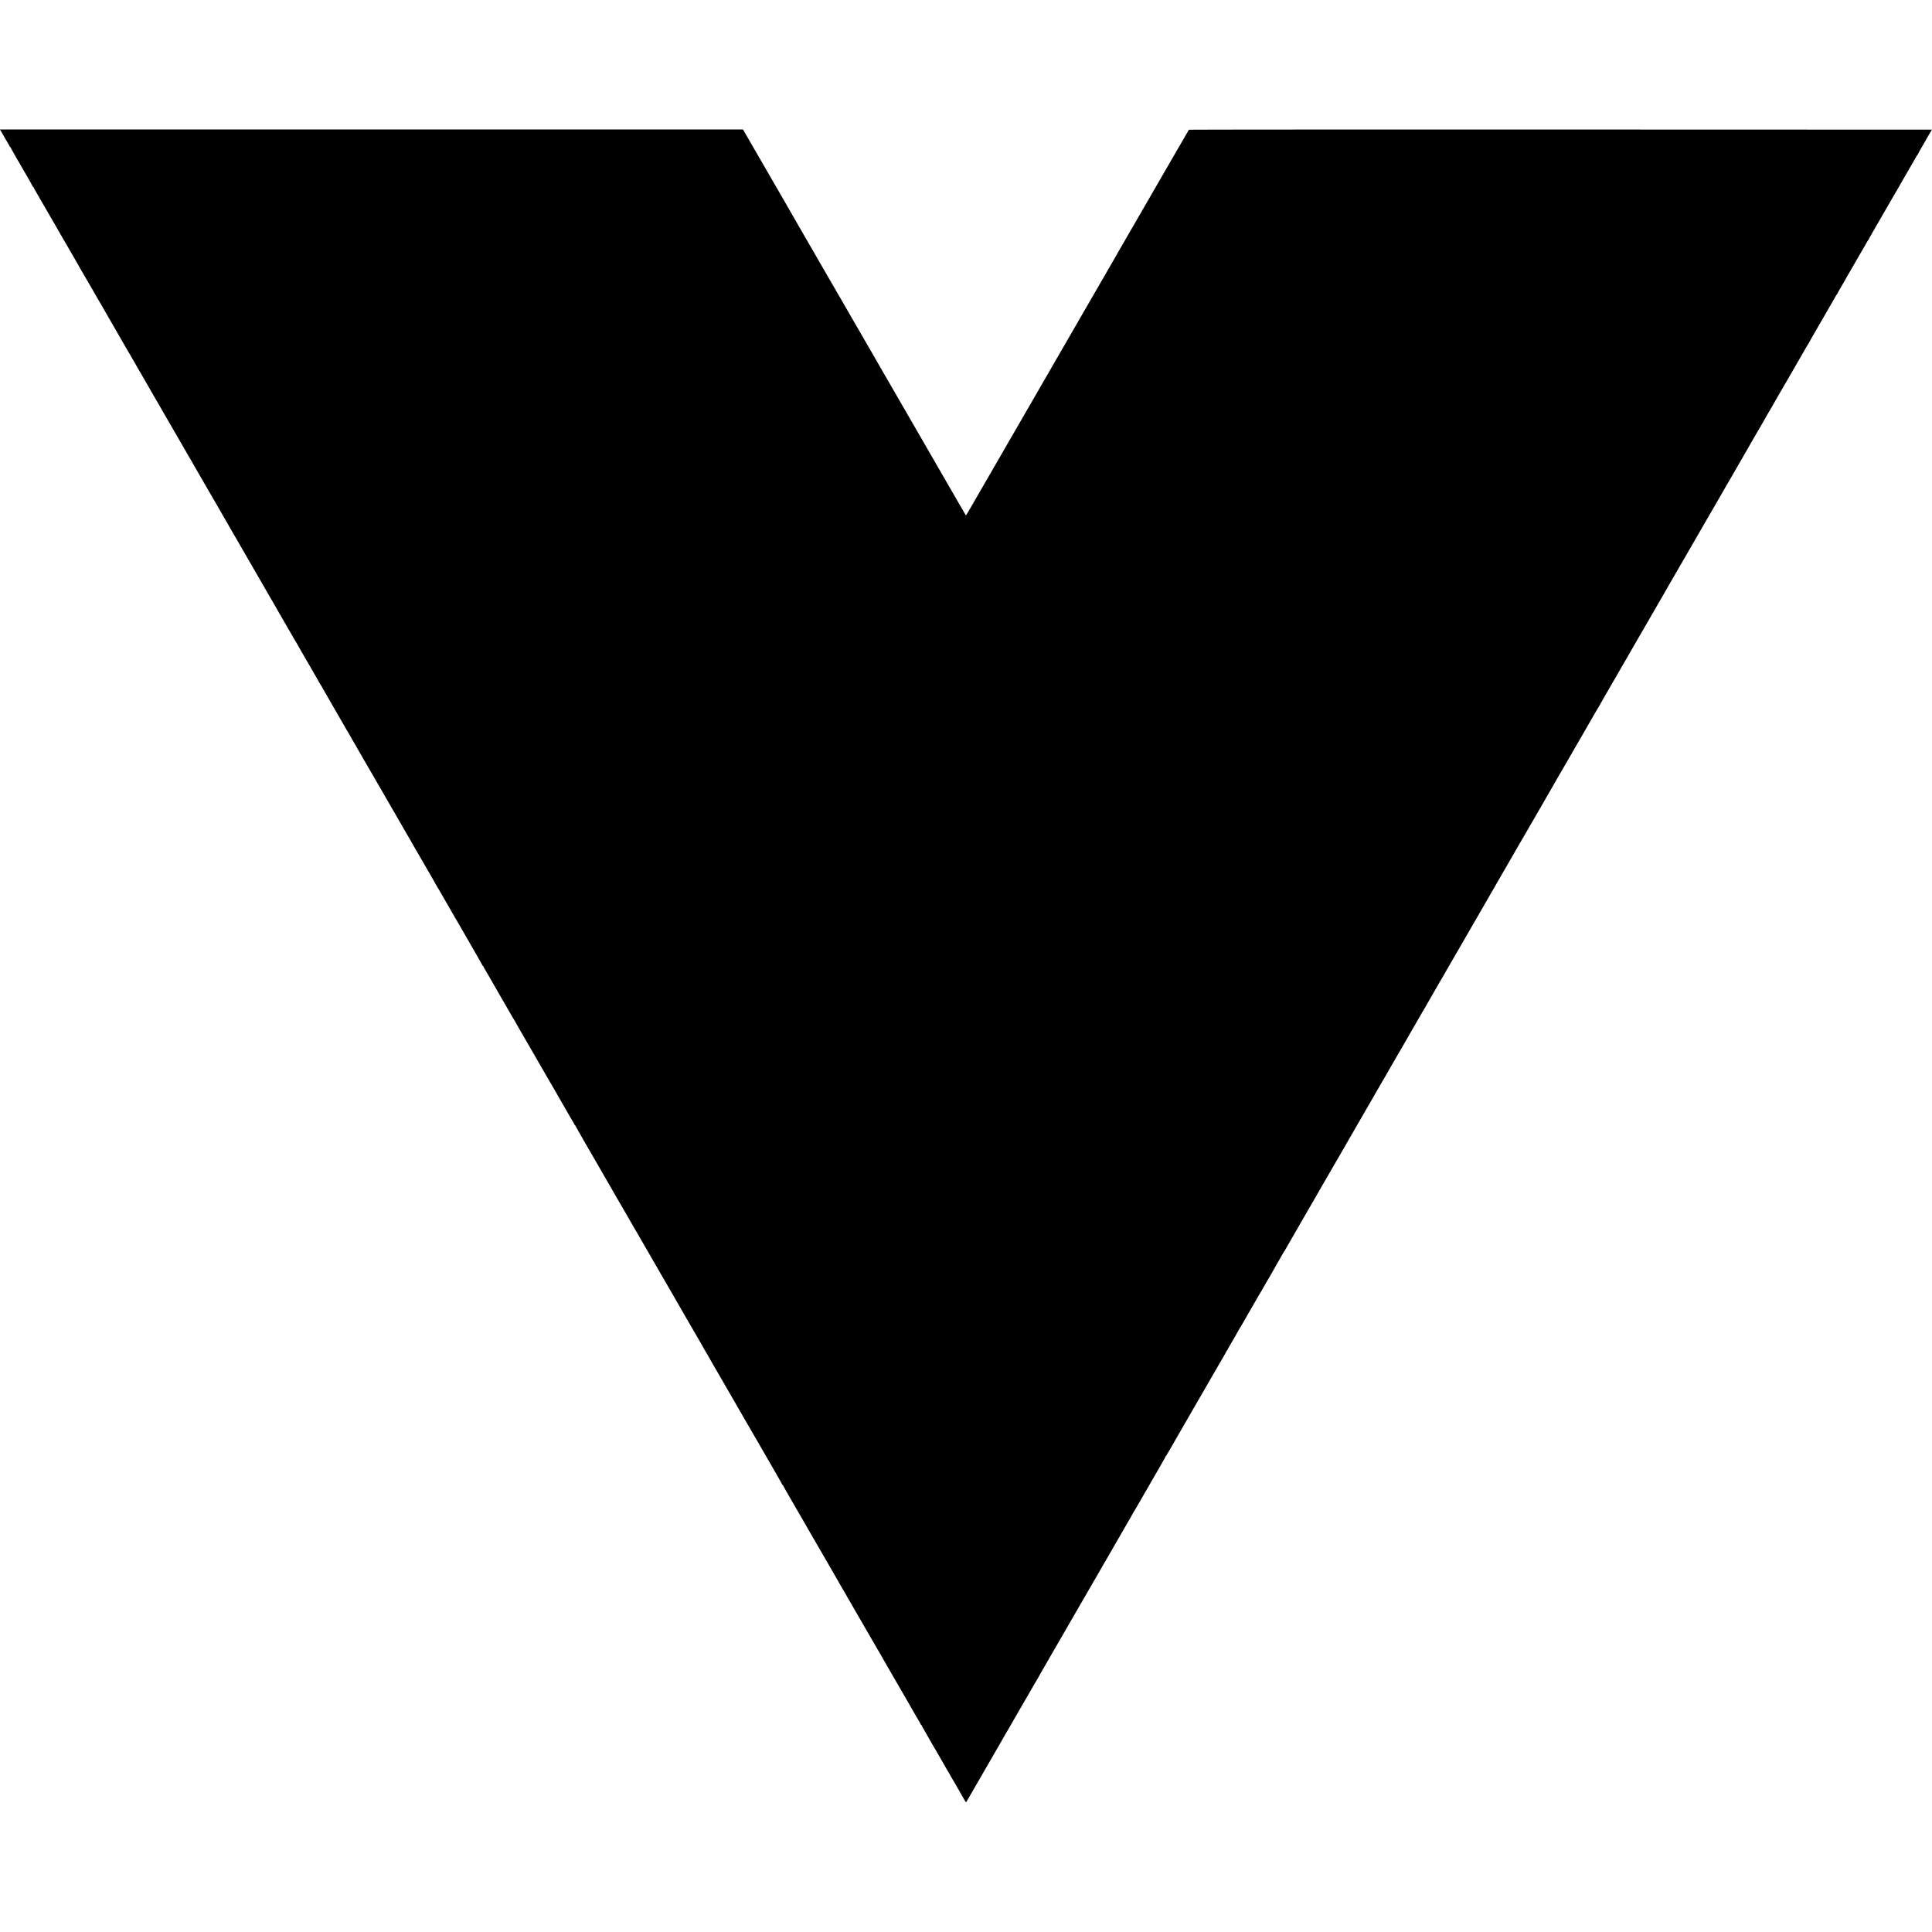
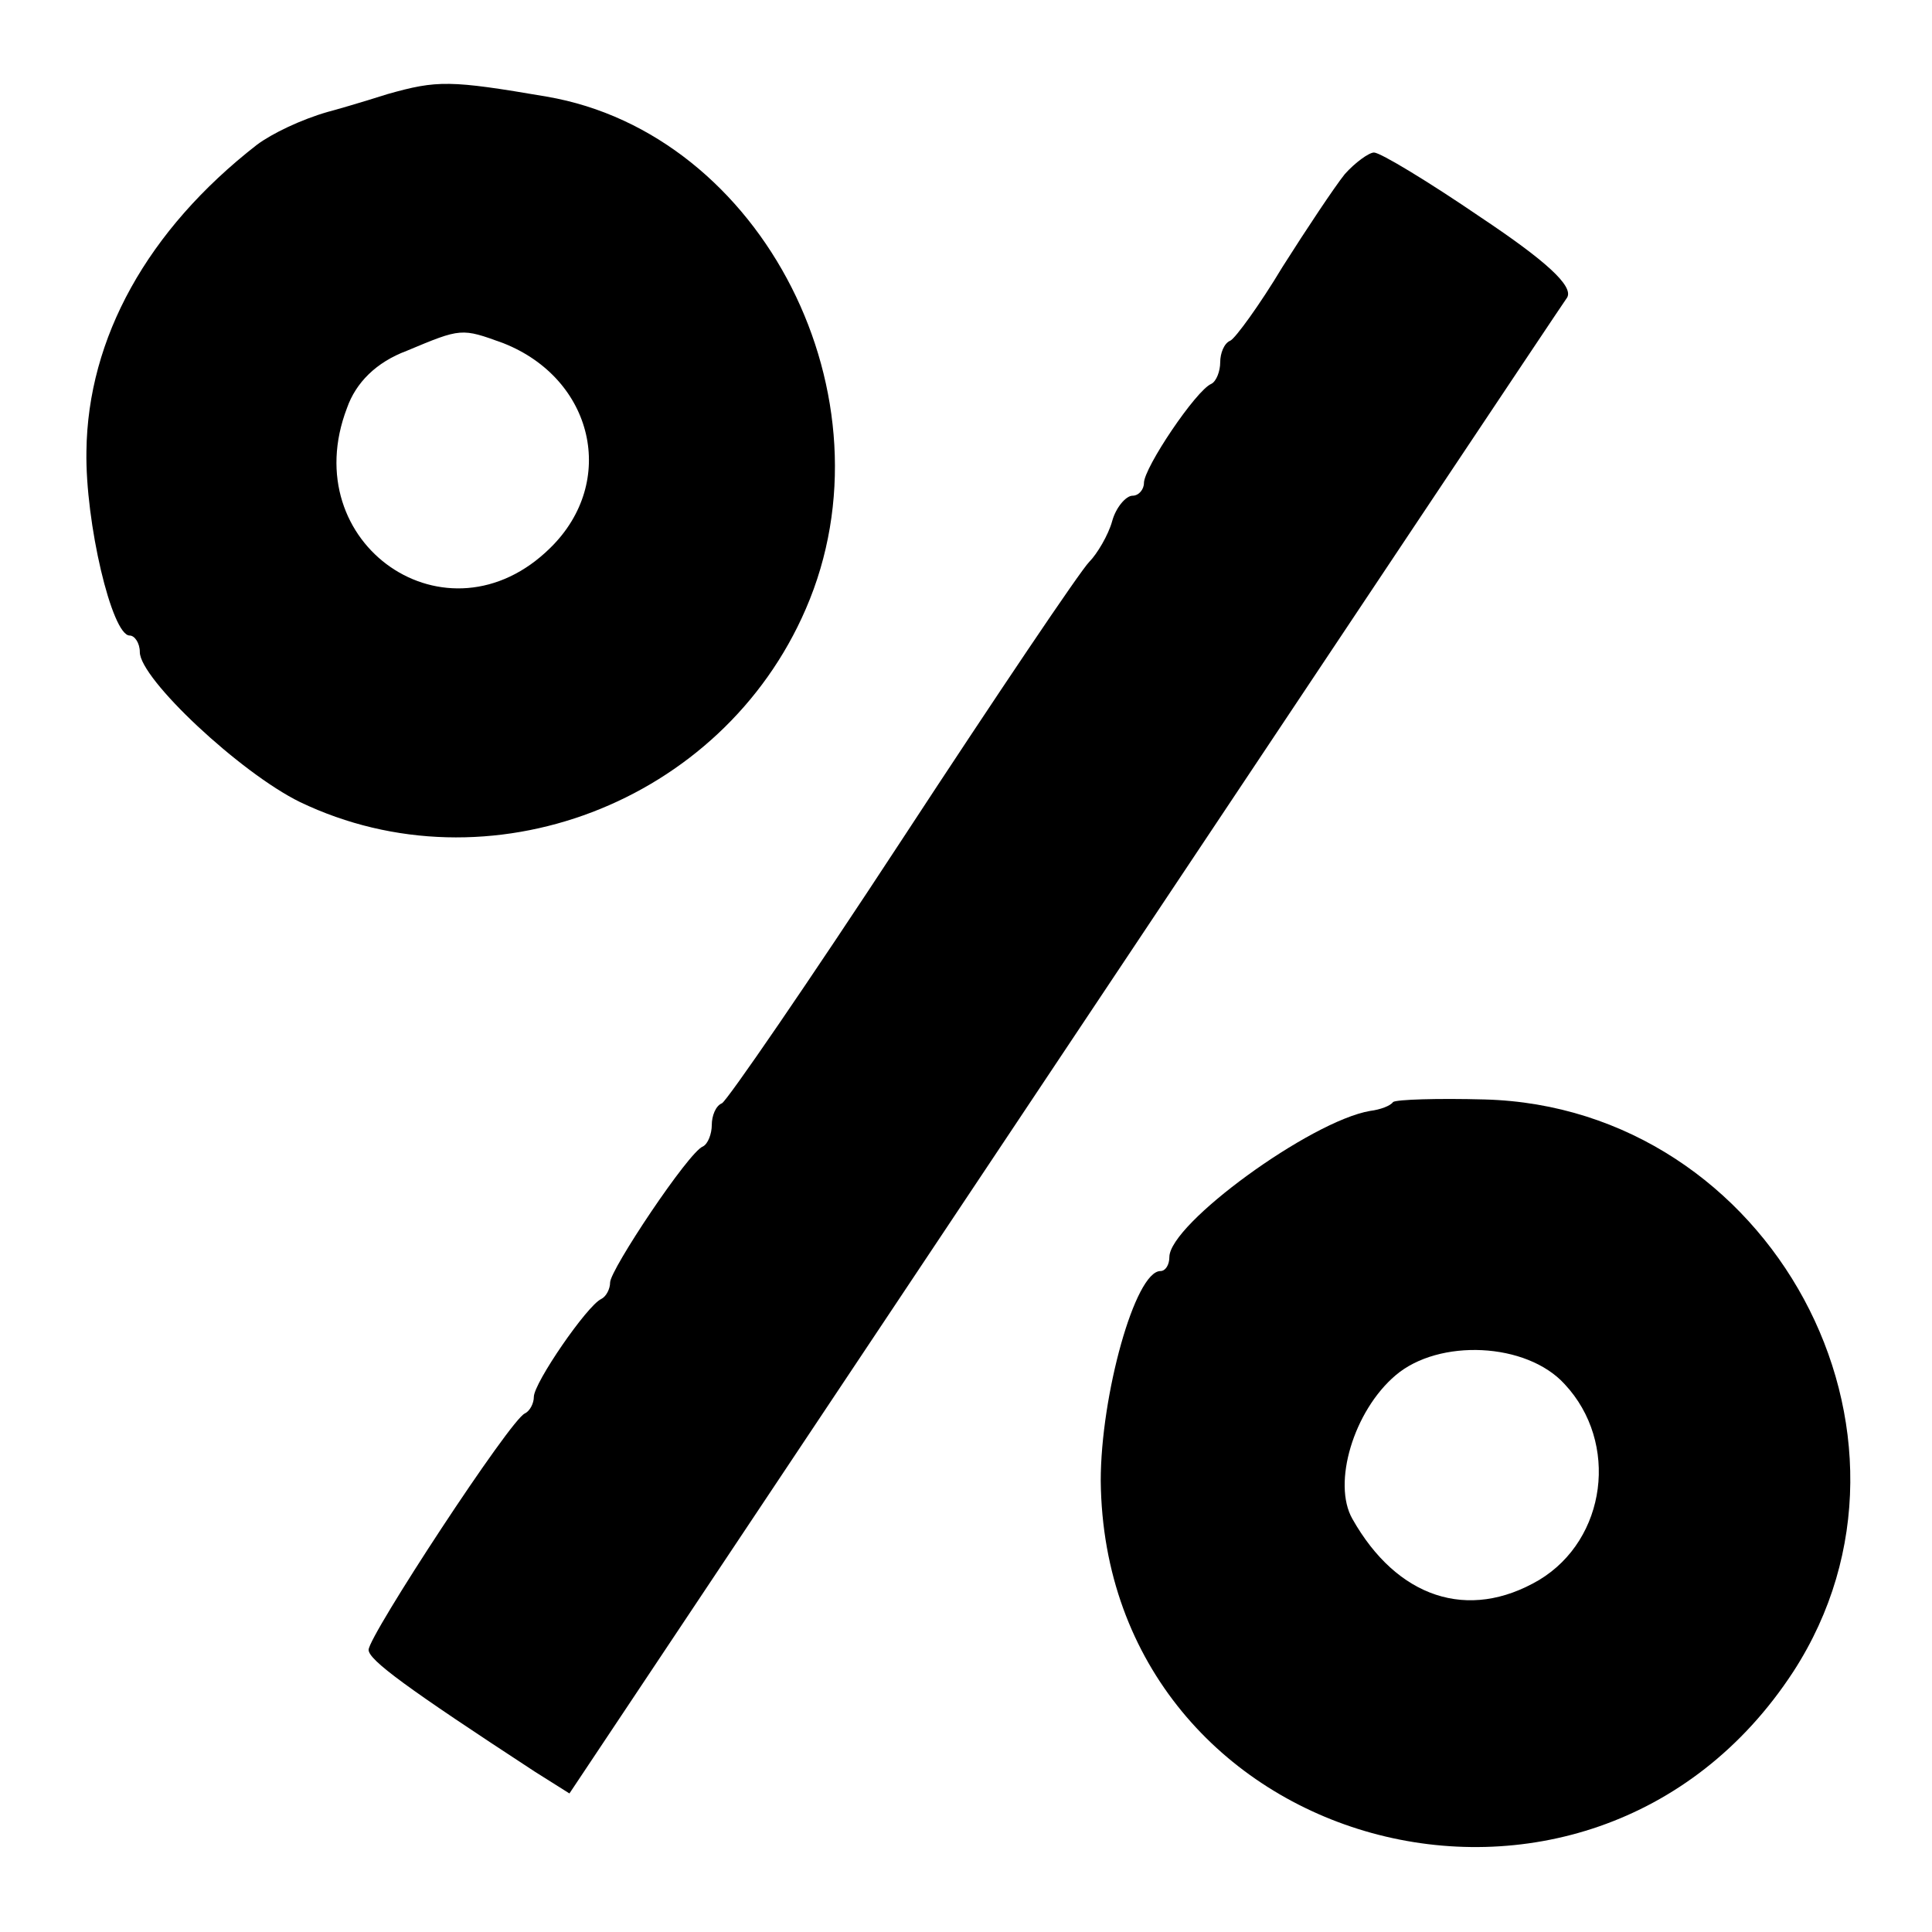
- <svg xmlns="http://www.w3.org/2000/svg" version="1.0" width="16pt" height="16pt" viewBox="0 0 16 16" preserveAspectRatio="xMidYMid meet">
-   <g transform="translate(0,16) scale(0.00032,-0.00032)" fill="#000000" stroke="none">
-     <path d="M18 46618 c45 -75 122 -207 122 -211 0 -2 25 -45 55 -95 30 -50 55 -96 55 -102 0 -5 5 -10 10 -10 6 0 10 -4 10 -9 0 -5 73 -135 161 -288 89 -153 173 -298 187 -323 14 -25 32 -57 41 -72 88 -149 187 -324 189 -335 2 -7 8 -13 13 -13 5 0 9 -4 9 -10 0 -5 46 -89 103 -187 175 -302 490 -846 507 -876 8 -16 20 -36 25 -45 28 -46 290 -498 339 -585 13 -23 74 -129 136 -236 61 -107 123 -215 137 -240 14 -25 29 -50 33 -56 5 -5 23 -37 40 -70 18 -33 38 -67 44 -75 11 -16 21 -33 63 -109 14 -25 29 -50 33 -56 4 -5 21 -35 38 -65 55 -100 261 -455 269 -465 4 -5 14 -21 20 -35 15 -29 41 -75 103 -180 24 -41 52 -88 60 -105 9 -16 57 -100 107 -185 112 -193 362 -626 380 -660 8 -14 23 -38 33 -55 11 -16 23 -37 27 -45 4 -8 26 -46 48 -85 23 -38 53 -90 67 -115 46 -81 64 -113 178 -310 62 -107 121 -210 132 -227 37 -67 56 -99 85 -148 16 -27 32 -57 36 -65 4 -8 15 -27 25 -42 9 -15 53 -89 96 -165 44 -76 177 -307 296 -513 120 -206 268 -463 330 -570 131 -227 117 -203 200 -348 36 -62 73 -125 82 -140 10 -15 21 -34 25 -42 4 -8 20 -37 36 -65 17 -27 38 -65 48 -82 49 -85 64 -111 87 -153 13 -25 28 -49 32 -55 4 -5 78 -134 165 -285 87 -151 166 -288 176 -305 10 -16 26 -43 35 -59 9 -17 125 -217 257 -445 132 -229 253 -441 270 -471 17 -30 45 -79 64 -108 18 -29 33 -54 33 -57 0 -2 20 -37 44 -77 24 -40 123 -212 221 -383 97 -170 190 -330 205 -355 16 -25 39 -65 53 -90 13 -25 81 -144 152 -265 70 -121 137 -238 150 -260 12 -22 37 -65 55 -95 18 -30 43 -73 55 -95 12 -22 48 -85 80 -140 77 -132 163 -280 190 -330 13 -22 71 -123 130 -225 59 -102 116 -199 126 -217 10 -17 29 -50 43 -72 15 -22 26 -43 26 -45 0 -2 27 -50 60 -106 33 -56 60 -103 60 -105 0 -2 55 -98 90 -155 8 -14 182 -316 239 -414 13 -22 45 -79 72 -124 27 -46 49 -86 49 -89 0 -2 14 -24 30 -48 16 -24 30 -46 30 -49 0 -5 74 -135 100 -176 5 -8 24 -42 43 -75 50 -88 58 -101 262 -455 104 -179 199 -345 213 -370 14 -25 28 -49 32 -55 4 -5 17 -26 28 -45 10 -19 62 -109 114 -200 114 -197 133 -230 170 -295 16 -27 33 -57 38 -65 17 -28 96 -165 103 -180 4 -8 16 -28 26 -45 10 -16 77 -131 148 -255 72 -124 181 -313 243 -420 62 -107 121 -209 131 -227 35 -62 323 -560 392 -678 38 -66 83 -145 100 -175 16 -30 33 -59 37 -65 4 -5 17 -27 29 -47 34 -61 56 -100 90 -156 17 -29 31 -55 31 -57 0 -2 17 -32 39 -67 21 -35 134 -229 251 -433 117 -203 235 -407 261 -451 27 -45 49 -85 49 -88 0 -4 8 -19 19 -34 15 -21 200 -341 309 -533 10 -19 33 -58 51 -87 17 -29 31 -54 31 -56 0 -2 25 -44 55 -94 30 -50 55 -95 55 -98 0 -4 6 -15 14 -23 7 -9 27 -41 43 -71 17 -30 170 -297 342 -594 171 -296 311 -542 311 -547 0 -5 5 -9 10 -9 6 0 10 -4 10 -10 0 -5 22 -47 49 -92 27 -46 58 -99 68 -118 24 -43 81 -140 93 -160 5 -8 66 -114 135 -235 69 -121 130 -227 135 -235 12 -21 259 -447 283 -490 10 -19 28 -47 38 -62 11 -14 19 -29 19 -32 0 -3 37 -69 83 -148 99 -170 305 -526 337 -583 13 -22 31 -53 41 -70 11 -16 22 -37 26 -45 7 -14 82 -146 103 -180 14 -24 181 -311 205 -355 13 -22 46 -80 75 -130 29 -49 64 -110 78 -135 14 -25 51 -88 82 -140 31 -52 59 -102 63 -110 4 -8 18 -33 31 -55 205 -353 284 -489 309 -535 17 -30 45 -78 62 -106 18 -28 36 -60 39 -72 4 -12 12 -22 17 -22 5 0 9 -4 9 -10 0 -5 109 -197 241 -427 133 -230 250 -431 259 -448 51 -90 222 -385 280 -485 37 -63 78 -135 92 -160 14 -25 67 -117 118 -205 51 -88 101 -175 111 -193 34 -58 55 -95 149 -257 51 -88 101 -173 110 -190 9 -16 76 -131 147 -255 72 -124 140 -241 151 -260 61 -108 281 -489 355 -615 38 -66 77 -133 87 -150 35 -63 91 -161 100 -175 14 -23 99 -169 128 -220 54 -97 135 -235 142 -245 4 -5 20 -32 35 -60 26 -48 238 -416 276 -480 10 -16 26 -46 37 -65 30 -53 382 -661 403 -695 10 -16 22 -37 26 -45 4 -8 26 -48 50 -88 24 -41 43 -75 43 -77 0 -2 22 -40 50 -85 27 -45 50 -84 50 -86 0 -3 38 -69 83 -147 84 -142 302 -520 340 -587 10 -19 34 -60 52 -90 18 -30 44 -75 57 -100 14 -25 45 -79 70 -120 25 -41 56 -96 70 -121 14 -25 77 -133 138 -240 62 -107 122 -210 132 -229 25 -43 310 -535 337 -581 11 -19 26 -45 34 -59 17 -32 238 -414 266 -460 11 -19 24 -41 28 -49 3 -7 75 -133 160 -278 84 -146 153 -269 153 -274 0 -5 5 -9 10 -9 6 0 10 -4 10 -10 0 -5 82 -150 181 -322 182 -314 201 -346 240 -415 12 -21 80 -139 152 -263 71 -124 141 -245 155 -270 14 -25 28 -49 32 -55 6 -8 145 -248 220 -380 37 -66 209 -362 229 -395 11 -19 24 -42 28 -49 4 -8 67 -118 140 -243 73 -125 133 -230 133 -233 0 -2 15 -28 33 -57 19 -29 47 -78 64 -108 17 -30 53 -93 79 -139 53 -90 82 -141 157 -272 82 -142 115 -199 381 -659 142 -245 268 -463 281 -485 12 -22 71 -125 132 -230 60 -104 172 -298 248 -430 76 -132 146 -253 156 -270 11 -16 22 -36 26 -44 3 -8 30 -54 60 -103 29 -49 53 -91 53 -93 0 -3 18 -34 40 -70 22 -36 40 -67 40 -69 0 -2 37 -66 81 -142 45 -77 98 -168 119 -204 20 -36 47 -81 58 -100 12 -19 27 -47 33 -62 6 -16 15 -28 20 -28 5 0 9 -4 9 -9 0 -6 63 -118 140 -251 77 -133 140 -243 140 -245 0 -2 18 -33 41 -70 22 -37 49 -83 60 -101 10 -19 29 -51 40 -71 25 -45 109 -189 126 -218 7 -11 17 -29 22 -40 6 -11 22 -38 35 -60 14 -22 37 -62 52 -90 14 -27 35 -62 45 -77 11 -14 19 -29 19 -32 0 -3 18 -35 40 -71 22 -36 40 -67 40 -69 0 -2 19 -35 42 -72 23 -38 55 -94 72 -124 26 -47 139 -244 171 -298 6 -9 21 -36 34 -60 28 -48 37 -51 51 -19 6 12 19 36 29 52 10 17 27 46 38 65 11 19 104 181 208 360 103 179 199 345 213 370 14 25 42 74 64 109 21 34 38 65 38 67 0 2 18 33 40 69 22 36 40 67 40 69 0 3 177 310 199 346 16 26 136 234 140 244 2 5 25 44 52 88 27 44 49 81 49 84 0 2 18 34 40 70 22 36 40 67 40 69 0 2 20 36 43 77 35 58 169 289 297 513 9 17 50 86 90 155 40 69 86 150 103 180 16 30 35 62 41 70 6 8 16 24 22 35 35 64 72 129 167 293 59 100 116 199 127 220 11 20 30 53 41 72 43 72 1070 1850 1121 1940 14 25 65 113 113 195 48 83 96 166 107 185 10 19 28 50 38 68 11 18 73 124 137 235 64 111 175 303 246 427 71 124 173 299 225 390 52 91 116 202 143 248 27 45 49 85 49 89 0 4 6 14 14 22 7 9 28 43 46 76 26 47 251 436 378 655 11 19 29 51 40 70 11 19 101 176 201 348 99 172 181 317 181 323 0 5 5 9 10 9 6 0 10 5 10 11 0 6 8 23 18 37 11 15 32 52 49 82 16 30 130 228 253 440 122 212 234 405 248 430 13 25 39 70 57 100 39 65 69 117 130 225 25 44 50 87 55 95 12 19 78 134 220 380 61 107 129 224 150 260 161 277 222 382 246 425 15 28 47 83 71 123 24 41 43 78 43 83 0 5 4 9 8 9 4 0 13 12 19 28 7 15 23 45 36 67 66 110 277 478 277 483 0 3 6 13 14 21 7 9 27 41 43 71 17 30 45 80 63 110 34 57 375 649 394 685 6 11 16 27 22 35 6 8 26 42 44 75 18 33 41 74 51 90 10 17 24 41 32 55 54 97 72 128 88 152 11 14 19 28 19 30 0 3 79 141 175 308 96 167 175 305 175 308 0 3 6 13 14 21 7 9 26 39 41 66 33 60 276 483 338 587 24 40 46 80 50 88 4 8 13 24 20 35 14 23 95 163 125 215 11 19 52 91 92 160 40 69 80 139 90 155 9 17 103 179 207 360 105 182 200 346 211 365 103 181 463 802 489 845 7 11 15 27 19 35 4 8 29 51 55 95 64 110 828 1433 848 1470 9 17 24 41 33 55 9 14 29 48 45 77 15 28 52 93 82 145 30 51 62 107 71 123 17 30 231 398 400 690 51 88 103 179 115 202 12 23 26 48 32 55 6 7 24 38 40 68 17 30 61 107 98 170 37 63 84 144 103 180 19 36 41 72 48 81 8 8 14 18 14 21 0 4 27 51 59 106 32 55 72 124 89 154 16 29 71 125 122 213 51 88 104 180 118 205 13 25 28 50 32 55 4 6 17 26 28 45 11 19 45 80 77 135 31 55 66 116 77 135 11 19 88 152 171 295 401 694 620 1072 650 1125 11 19 87 152 170 295 83 143 158 273 166 288 9 16 21 36 26 45 6 9 31 52 55 96 25 43 54 94 66 115 11 20 95 164 186 321 91 157 173 299 182 315 9 17 26 46 37 65 12 19 66 114 121 210 56 96 108 186 117 200 8 14 24 40 34 59 24 45 383 664 412 713 5 9 17 29 26 45 15 28 120 210 241 419 36 61 68 117 72 125 4 8 12 23 19 34 35 57 245 420 262 453 11 20 35 61 53 90 17 29 32 54 32 56 0 3 28 51 62 108 33 57 70 119 80 138 10 19 23 42 28 50 5 8 32 53 59 100 27 47 149 258 271 470 122 212 234 405 248 430 30 53 62 108 80 135 6 11 15 27 19 35 4 8 85 150 181 315 96 165 187 323 202 350 31 56 116 202 130 225 5 8 25 42 43 75 19 33 92 159 162 280 149 257 157 271 202 350 19 33 38 67 43 75 9 14 228 392 275 475 12 22 55 96 95 165 40 69 80 139 90 155 24 42 202 350 221 383 9 15 27 47 41 72 14 25 75 131 136 236 61 106 121 210 134 232 99 172 271 470 279 482 5 8 23 40 40 70 18 30 81 141 142 245 60 105 121 210 135 235 14 25 71 124 127 220 56 96 143 247 194 335 51 88 96 167 102 175 14 24 180 311 204 355 23 43 340 590 356 615 5 8 50 87 101 175 171 301 517 898 582 1008 25 43 46 81 46 83 0 2 12 23 27 47 14 23 40 67 56 97 16 30 35 62 42 70 7 8 15 22 18 30 4 8 20 38 37 65 16 28 33 57 37 65 6 12 111 196 143 250 5 8 55 95 112 193 57 98 113 195 126 215 12 20 27 46 32 57 6 11 14 27 20 35 5 8 76 130 156 270 80 140 165 287 187 325 23 39 52 90 66 115 13 25 30 52 37 61 8 8 14 18 14 21 0 4 41 77 92 165 50 87 175 302 276 478 101 176 208 360 236 408 28 49 67 117 86 152 19 35 41 70 48 77 6 6 12 15 12 19 0 7 124 224 167 291 12 21 23 40 23 42 0 2 21 40 46 83 26 43 55 92 64 109 54 95 327 568 354 614 19 30 45 75 59 100 71 128 82 145 89 148 4 2 8 8 8 13 0 5 42 82 94 172 311 538 496 858 518 897 14 25 40 70 58 100 18 30 42 71 53 90 10 19 79 139 152 265 73 127 142 246 153 265 10 19 43 76 72 125 29 50 63 108 75 130 65 116 80 140 87 143 4 2 8 8 8 12 0 8 114 212 140 250 6 8 14 24 20 35 5 11 54 97 108 190 l100 170 -9611 3 c-5286 1 -9614 -1 -9618 -5 -5 -6 -419 -719 -619 -1068 -89 -155 -267 -463 -323 -560 -38 -66 -81 -140 -95 -165 -31 -56 -263 -457 -526 -910 -110 -190 -224 -388 -254 -440 -29 -52 -61 -109 -71 -125 -23 -39 -243 -420 -268 -465 -11 -19 -204 -352 -428 -740 -224 -388 -477 -826 -563 -975 -85 -148 -185 -322 -222 -385 -37 -63 -120 -207 -185 -320 -65 -113 -177 -306 -248 -430 -72 -124 -172 -297 -222 -385 -51 -88 -142 -245 -202 -350 -131 -226 -247 -427 -408 -705 -65 -113 -249 -432 -410 -710 -160 -278 -388 -673 -506 -877 -118 -205 -216 -373 -219 -373 -3 0 -52 82 -109 183 -58 100 -144 250 -192 332 -95 164 -402 696 -647 1120 -85 149 -228 396 -317 550 -212 365 -982 1700 -1008 1745 -10 19 -43 76 -72 125 -29 50 -64 110 -77 135 -14 25 -63 110 -110 190 -47 80 -96 165 -110 190 -14 25 -99 171 -188 325 -89 154 -174 300 -188 325 -13 25 -64 113 -112 195 -48 83 -140 242 -205 355 -65 113 -183 317 -263 454 -79 137 -152 264 -163 282 -50 89 -335 583 -354 614 -12 19 -34 58 -50 85 -15 28 -129 226 -253 440 -124 215 -235 408 -247 430 -12 22 -69 121 -127 220 -58 99 -226 389 -373 645 -148 256 -324 561 -392 678 -67 117 -134 232 -147 255 -13 23 -33 59 -46 80 l-22 37 -9615 0 -9615 0 20 -32z" />
+ <svg xmlns="http://www.w3.org/2000/svg" version="1.0" width="152pt" height="152pt" viewBox="0 0 152 152" preserveAspectRatio="xMidYMid meet">
+   <g transform="translate(0,152) scale(0.1,-0.1)" fill="#000000" stroke="none">
+     <path d="M305 1446 c-22 -7 -43 -13 -47 -14 -21 -6 -44 -17 -56 -26 -86 -67 -133 -152 -134 -241 -1 -56 20 -145 34 -145 4 0 8 -6 8 -13 0 -21 79 -95 126 -118 148 -71 332 -1 398 152 72 166 -34 374 -204 403 -76 13 -86 13 -125 2z m91 -196 c71 -28 90 -109 37 -161 -81 -80 -201 3 -160 110 7 20 23 36 47 45 43 18 43 18 76 6z" />
+     <path d="M1058 1383 c-8 -10 -30 -43 -49 -73 -18 -30 -37 -56 -41 -58 -5 -2 -8 -10 -8 -17 0 -7 -3 -15 -7 -17 -12 -5 -53 -66 -53 -78 0 -5 -4 -10 -9 -10 -5 0 -13 -9 -16 -20 -3 -11 -12 -26 -18 -32 -7 -7 -73 -105 -147 -218 -74 -113 -138 -206 -142 -208 -5 -2 -8 -10 -8 -17 0 -7 -3 -15 -7 -17 -11 -4 -73 -97 -73 -107 0 -5 -3 -11 -7 -13 -11 -5 -53 -66 -53 -77 0 -5 -3 -11 -7 -13 -11 -4 -123 -175 -123 -186 0 -8 30 -30 131 -96 l27 -17 388 582 c214 321 392 588 397 595 5 9 -17 29 -68 63 -41 28 -79 51 -84 51 -4 0 -15 -8 -23 -17z" />
+     <path d="M1096 653 c-2 -3 -10 -6 -18 -7 -47 -8 -158 -89 -158 -115 0 -6 -3 -11 -7 -11 -20 0 -47 -98 -47 -165 3 -292 384 -397 545 -150 121 187 -18 444 -243 450 -37 1 -69 0 -72 -2z m135 -222 c43 -46 33 -122 -20 -154 -56 -33 -112 -14 -147 48 -16 28 1 85 34 113 34 29 103 26 133 -7z" />
  </g>
</svg>
